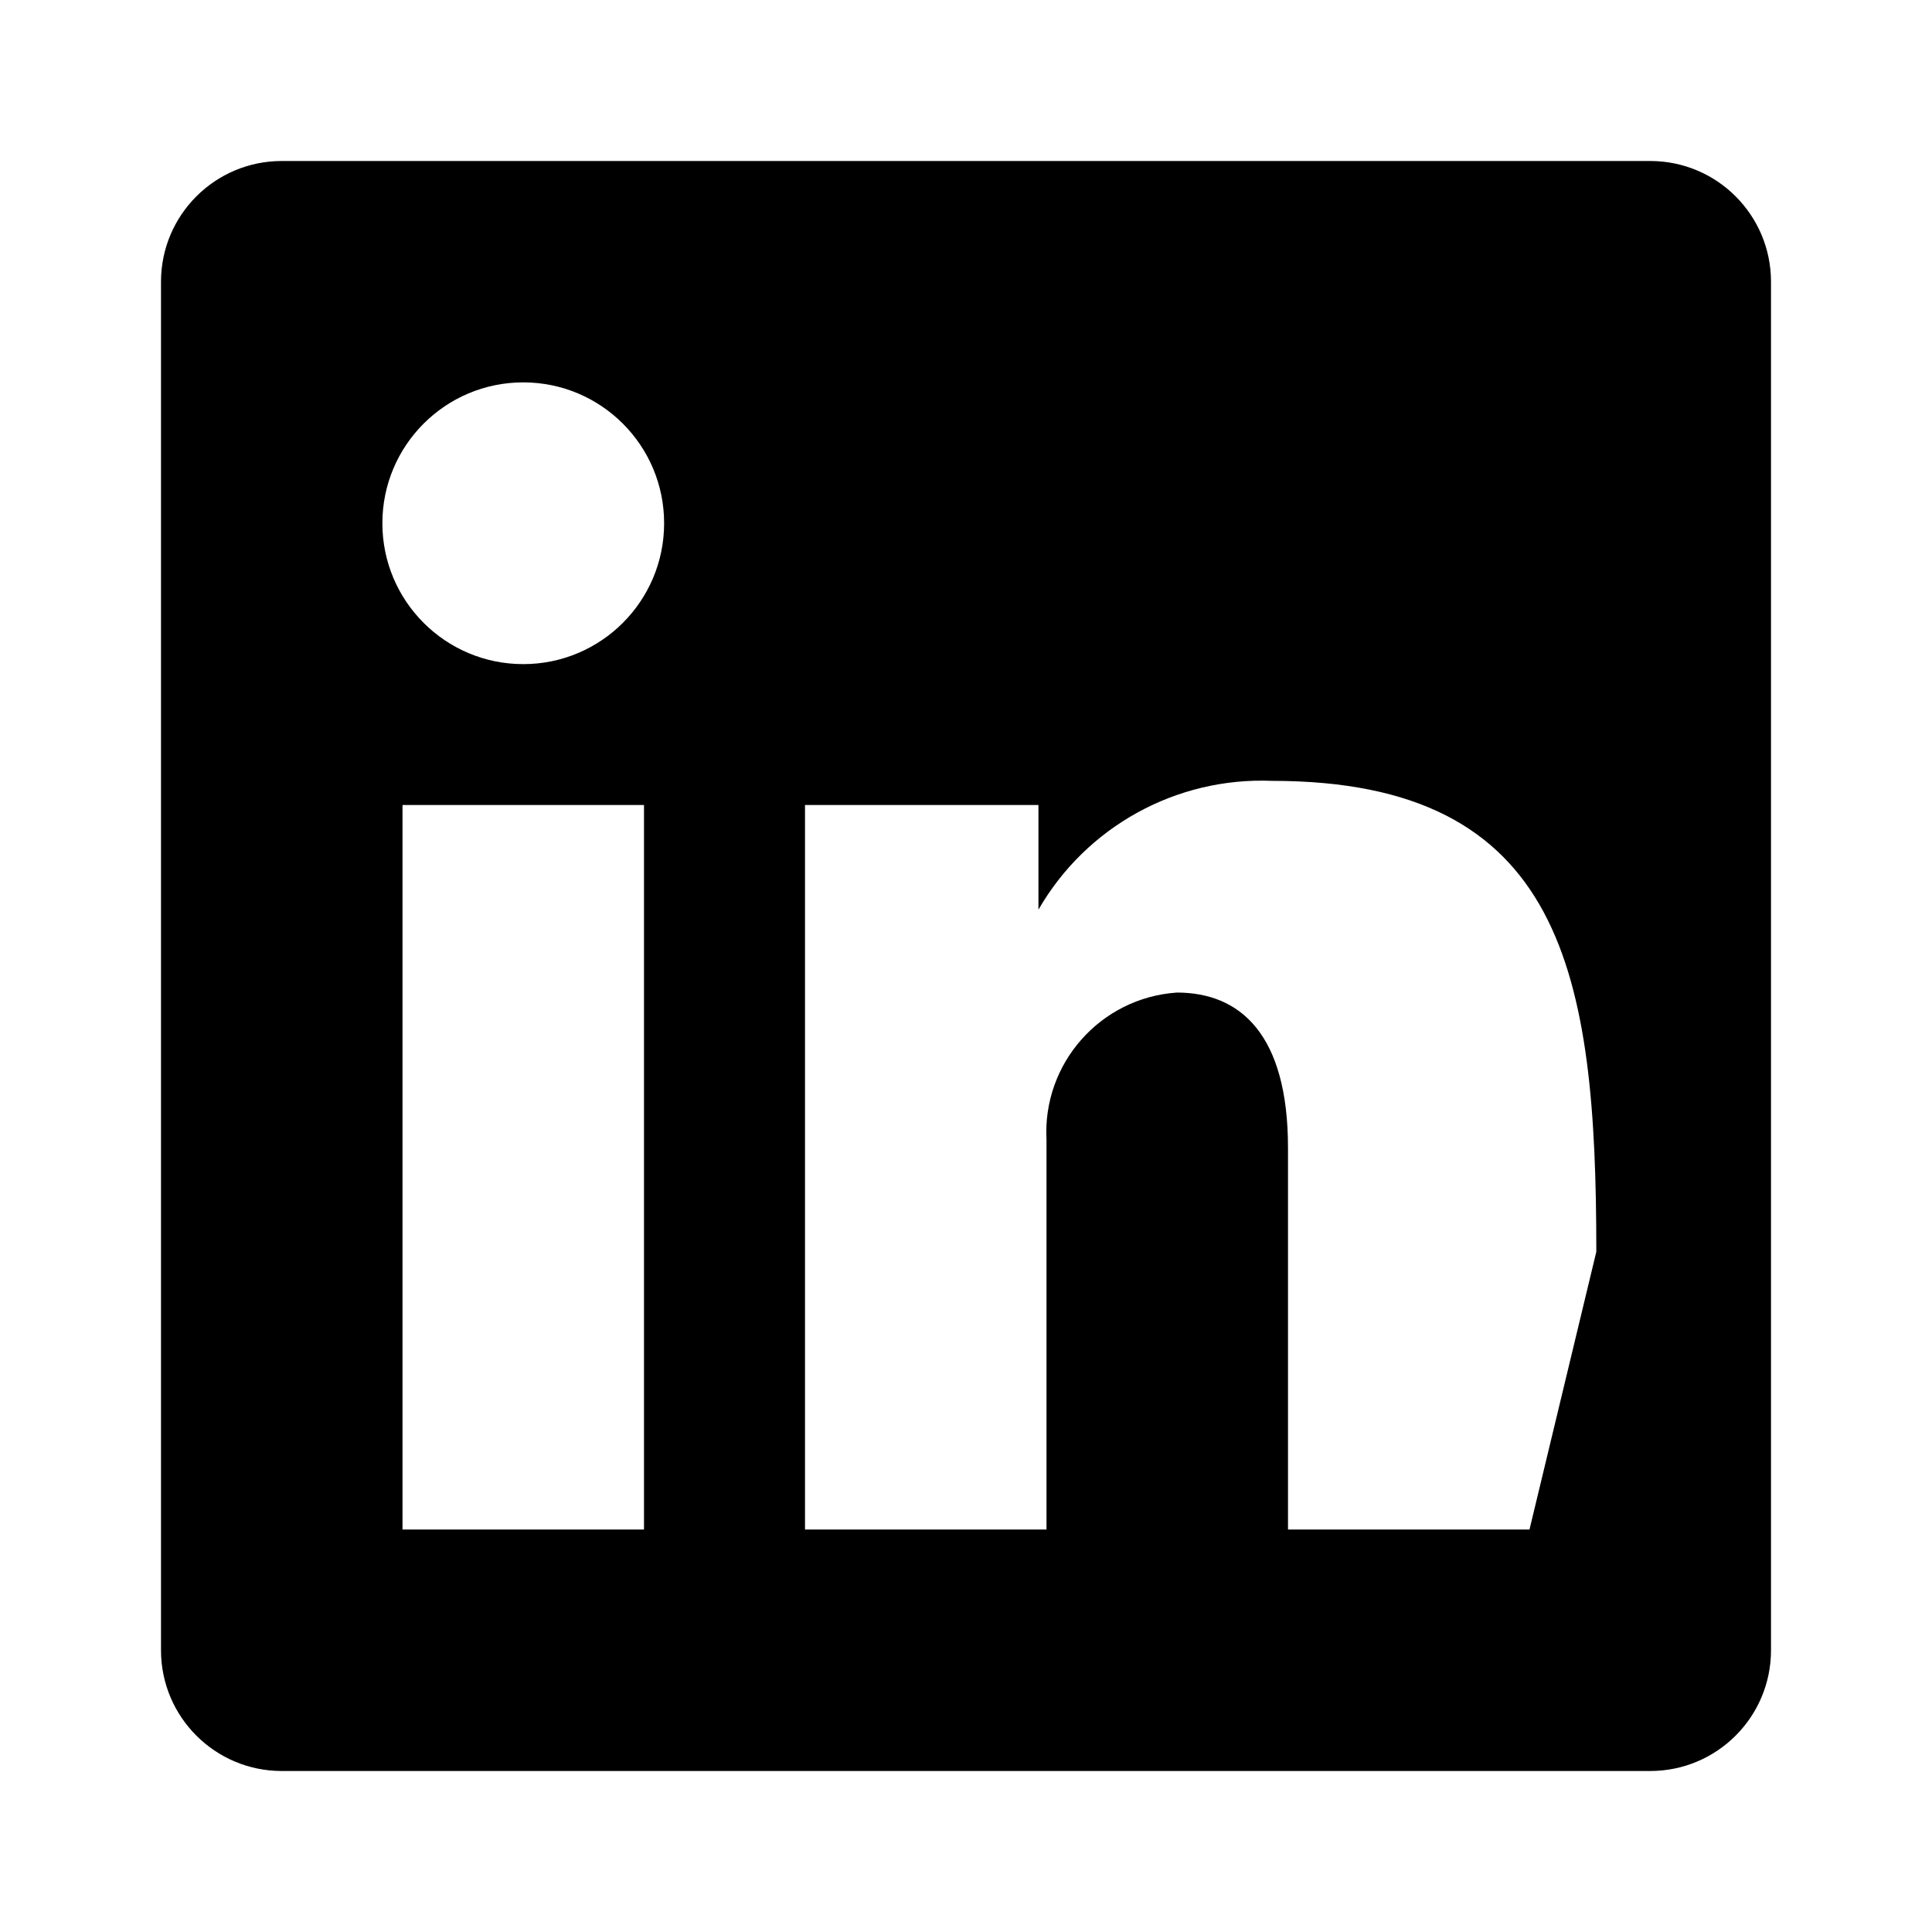
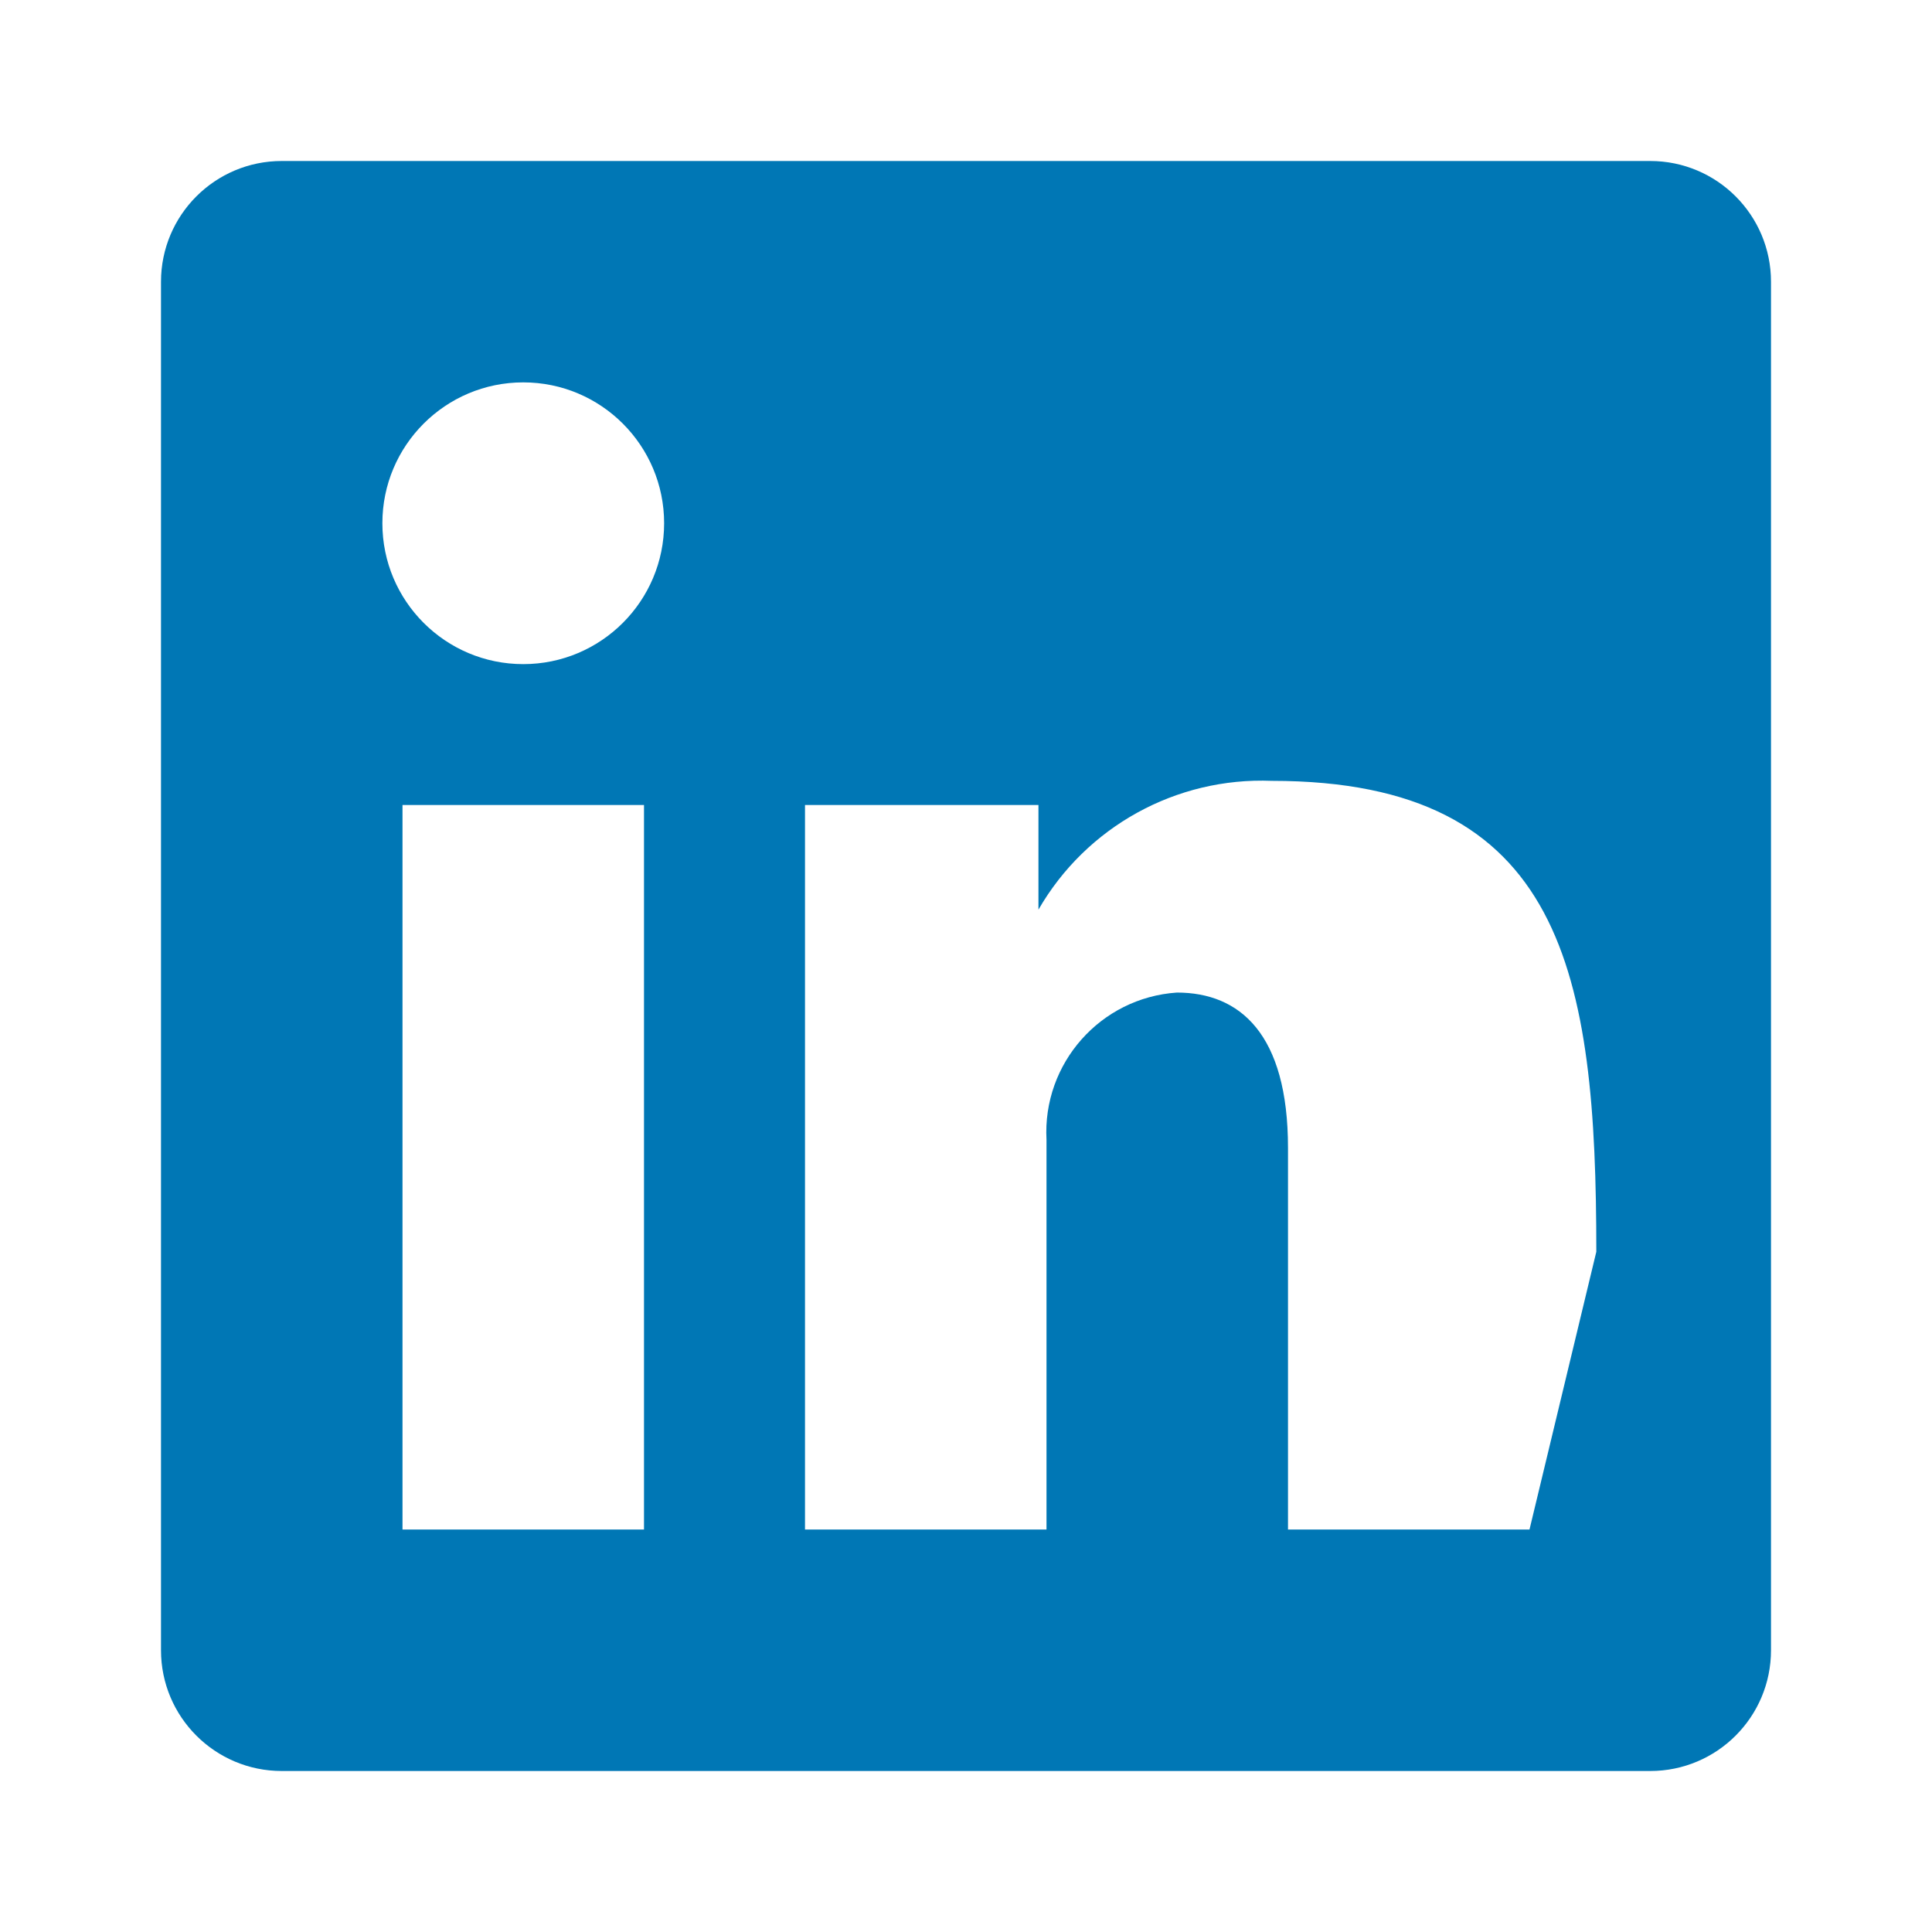
- <svg xmlns="http://www.w3.org/2000/svg" viewBox="0 0 24 24" data-supported-dps="24x24" fill="currentColor" class="mercado-icon">
+ <svg xmlns="http://www.w3.org/2000/svg" viewBox="0 0 24 24" data-supported-dps="24x24" fill="#0077B5" class="mercado-icon">
  <path d="M20.5 2h-17A1.5 1.5 0 002 3.5v17A1.5 1.5 0 003.5 22h17a1.5 1.5 0 001.5-1.5v-17A1.5 1.5 0 0020.5 2zM8 19H5v-9h3zM6.5 8.25A1.75 1.75 0 118.25 6.5 1.75 1.75 0 016.5 8.25zM19 19h-3v-4.74c0-1.42-.6-1.93-1.38-1.93A1.74 1.74 0 0013 14.16V19h-3v-9h2.9v1.3a3.2 3.2 0 012.9-1.6c3.63 0 4.03 2.4 4.03 5.85z" />
</svg>
